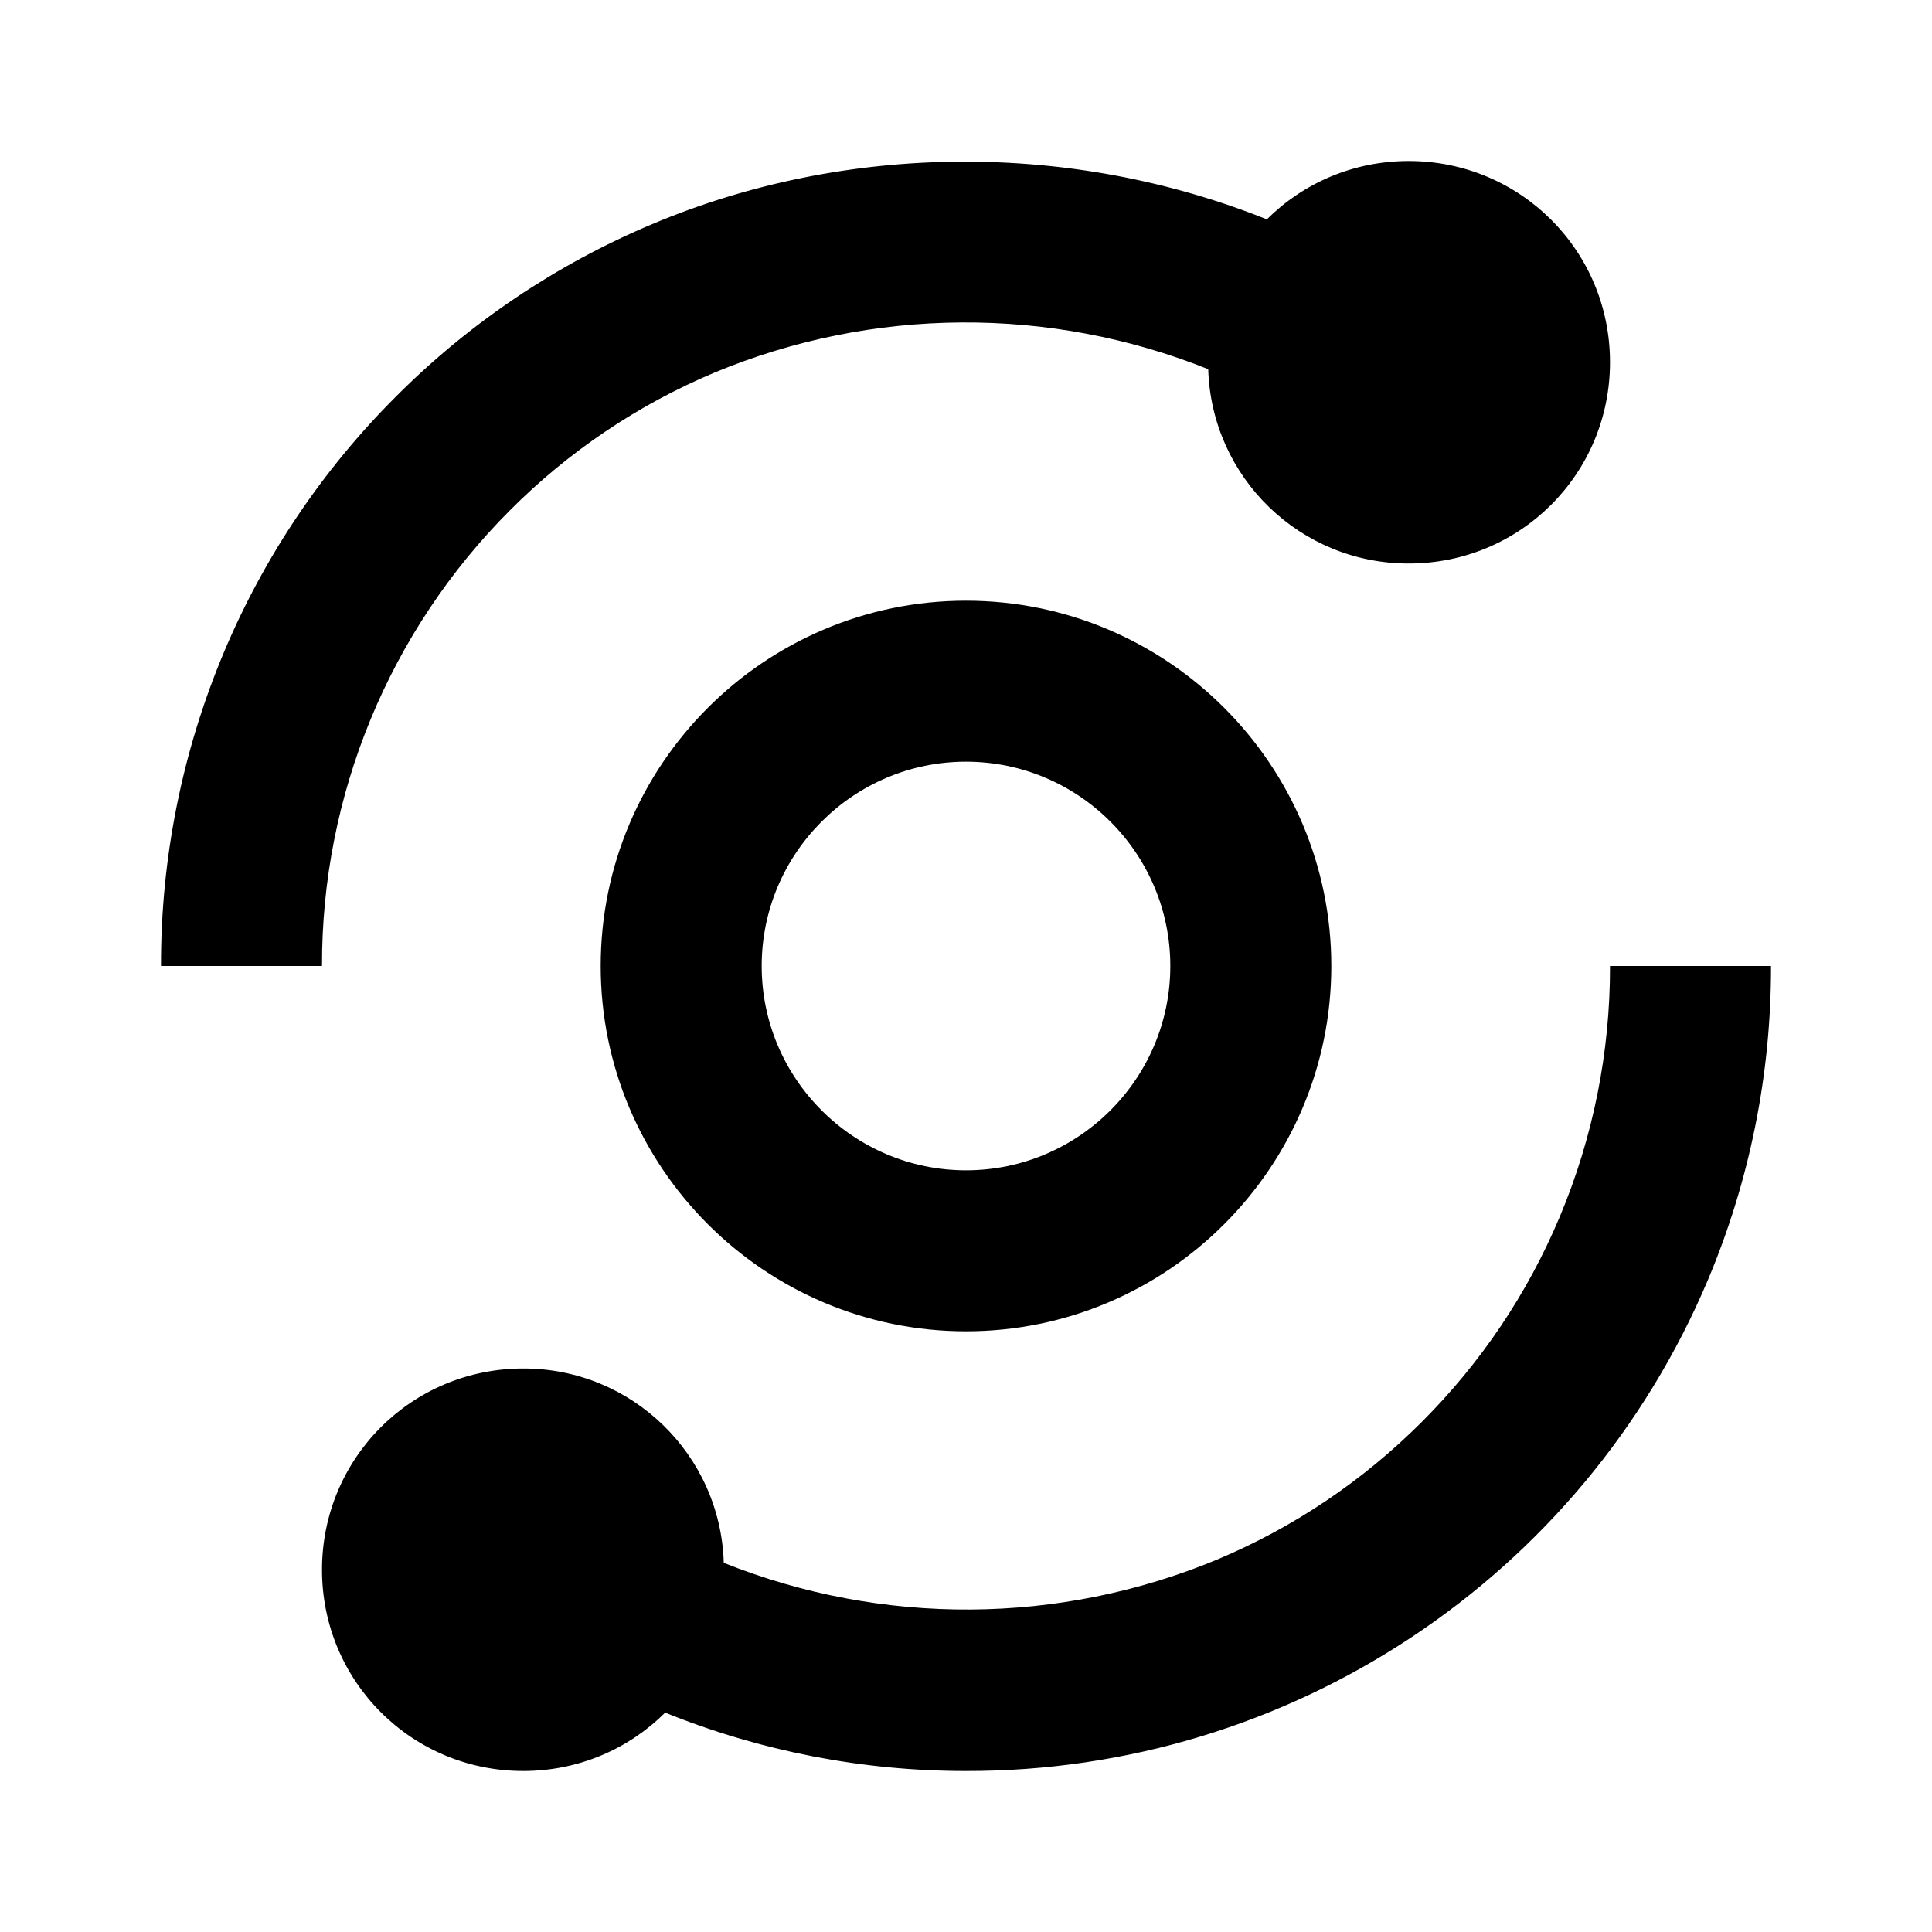
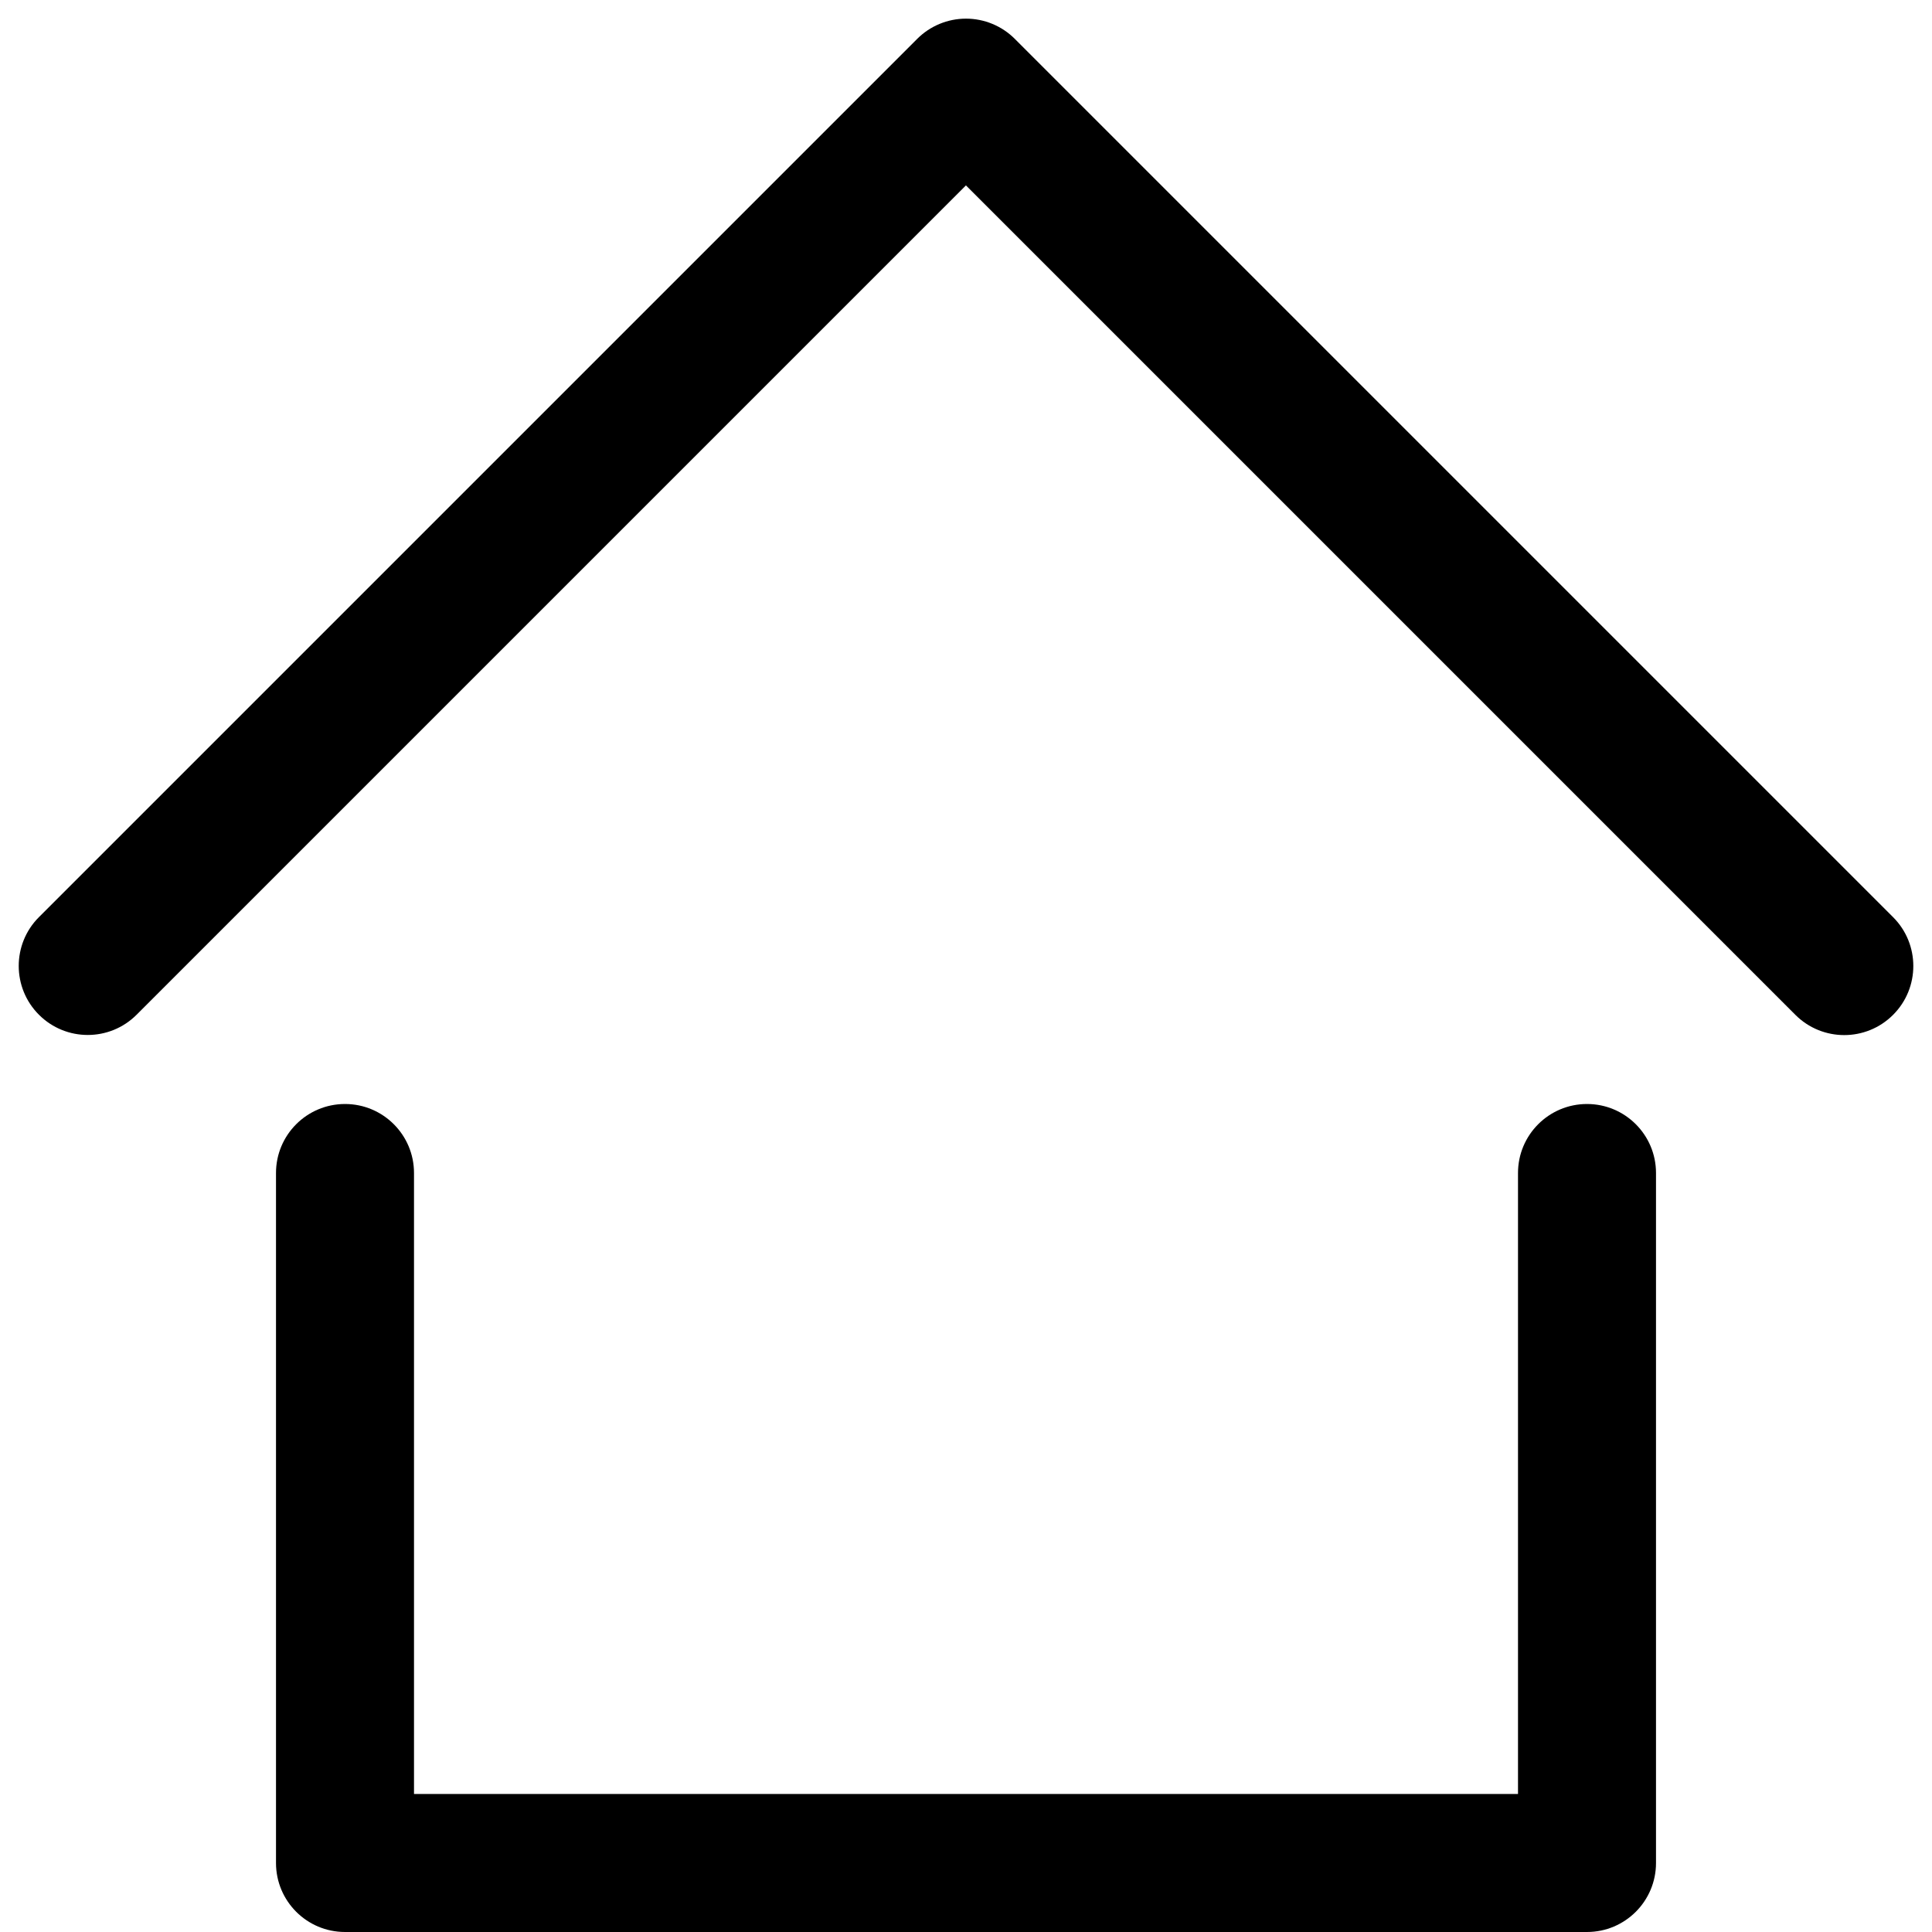
- <svg xmlns="http://www.w3.org/2000/svg" t="1551058675966" class="icon" style="" viewBox="0 0 1024 1024" version="1.1" p-id="7872" width="200" height="200">
-   <defs>
-     <style type="text/css" />
-   </defs>
-   <path d="M85.333 512h85.333a340.736 340.736 0 0 1 99.712-241.621 337.493 337.493 0 0 1 108.459-72.96 346.453 346.453 0 0 1 261.547-1.749A106.155 106.155 0 0 0 746.667 298.667C805.803 298.667 853.333 251.136 853.333 192S805.803 85.333 746.667 85.333c-29.397 0-55.979 11.776-75.221 30.933-103.723-41.515-222.848-40.875-325.76 2.517a423.595 423.595 0 0 0-135.68 91.264 423.253 423.253 0 0 0-91.307 135.637A426.88 426.88 0 0 0 85.333 512z m741.248 133.205c-17.109 40.619-41.685 77.141-72.96 108.416s-67.797 55.851-108.459 72.96a346.453 346.453 0 0 1-261.547 1.749A106.155 106.155 0 0 0 277.333 725.333C218.197 725.333 170.667 772.864 170.667 832S218.197 938.667 277.333 938.667c29.397 0 55.979-11.776 75.221-30.933A425.173 425.173 0 0 0 512 938.667a425.941 425.941 0 0 0 393.259-260.352A426.325 426.325 0 0 0 938.667 512h-85.333a341.035 341.035 0 0 1-26.752 133.205z" p-id="7873" />
-   <path d="M512 318.379c-106.752 0-193.621 86.869-193.621 193.621S405.248 705.621 512 705.621s193.621-86.869 193.621-193.621S618.752 318.379 512 318.379z m0 301.909c-59.691 0-108.288-48.597-108.288-108.288S452.309 403.712 512 403.712s108.288 48.597 108.288 108.288-48.597 108.288-108.288 108.288z" p-id="7874" />
+ <svg xmlns="http://www.w3.org/2000/svg" t="1597922426766" class="icon" viewBox="0 0 1024 1024" version="1.1" p-id="21937" width="200" height="200">
+   <path d="M219.429 950.857h585.143V621.714a36.571 36.571 0 1 1 73.143 0v365.714a36.571 36.571 0 0 1-36.571 36.571h-658.286a36.571 36.571 0 0 1-36.571-36.571v-365.714a36.571 36.571 0 0 1 73.143 0V950.857zM512 98.231L72.411 537.819a36.571 36.571 0 1 1-51.785-51.712L486.107 20.626a36.571 36.571 0 0 1 51.785 0l465.481 465.481a36.571 36.571 0 1 1-51.785 51.785L512 98.304z" p-id="21938" />
</svg>
